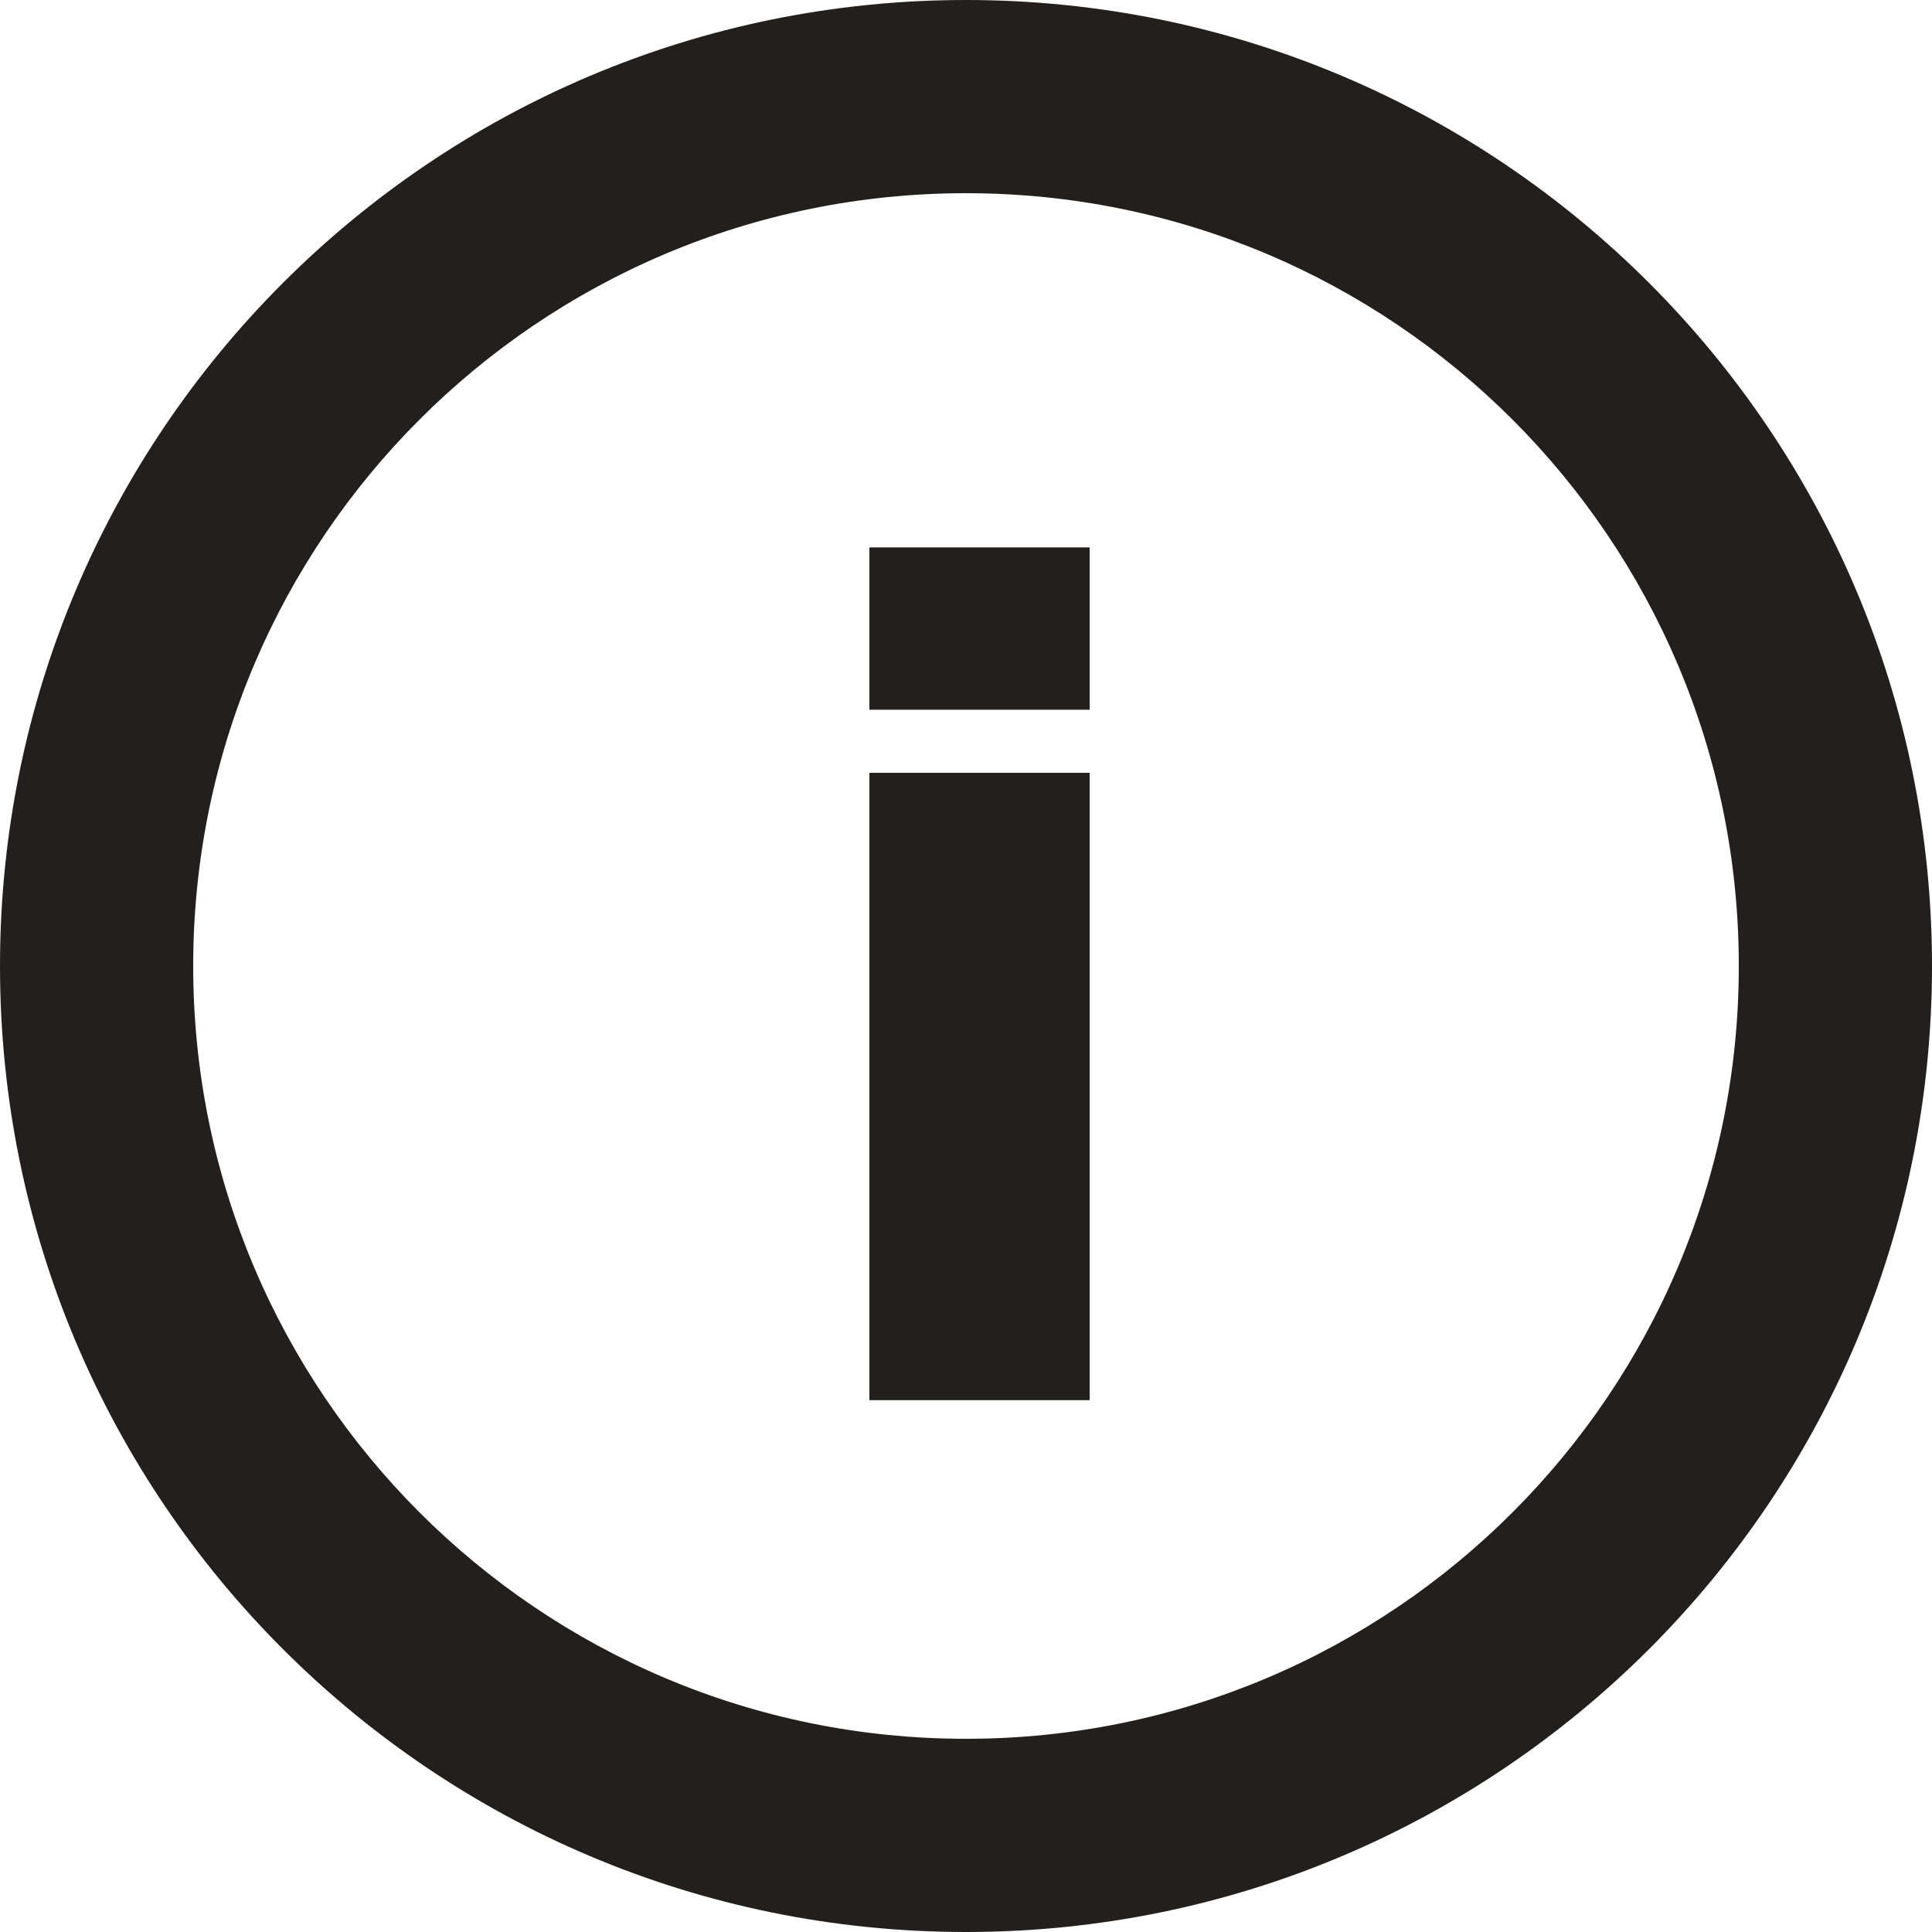
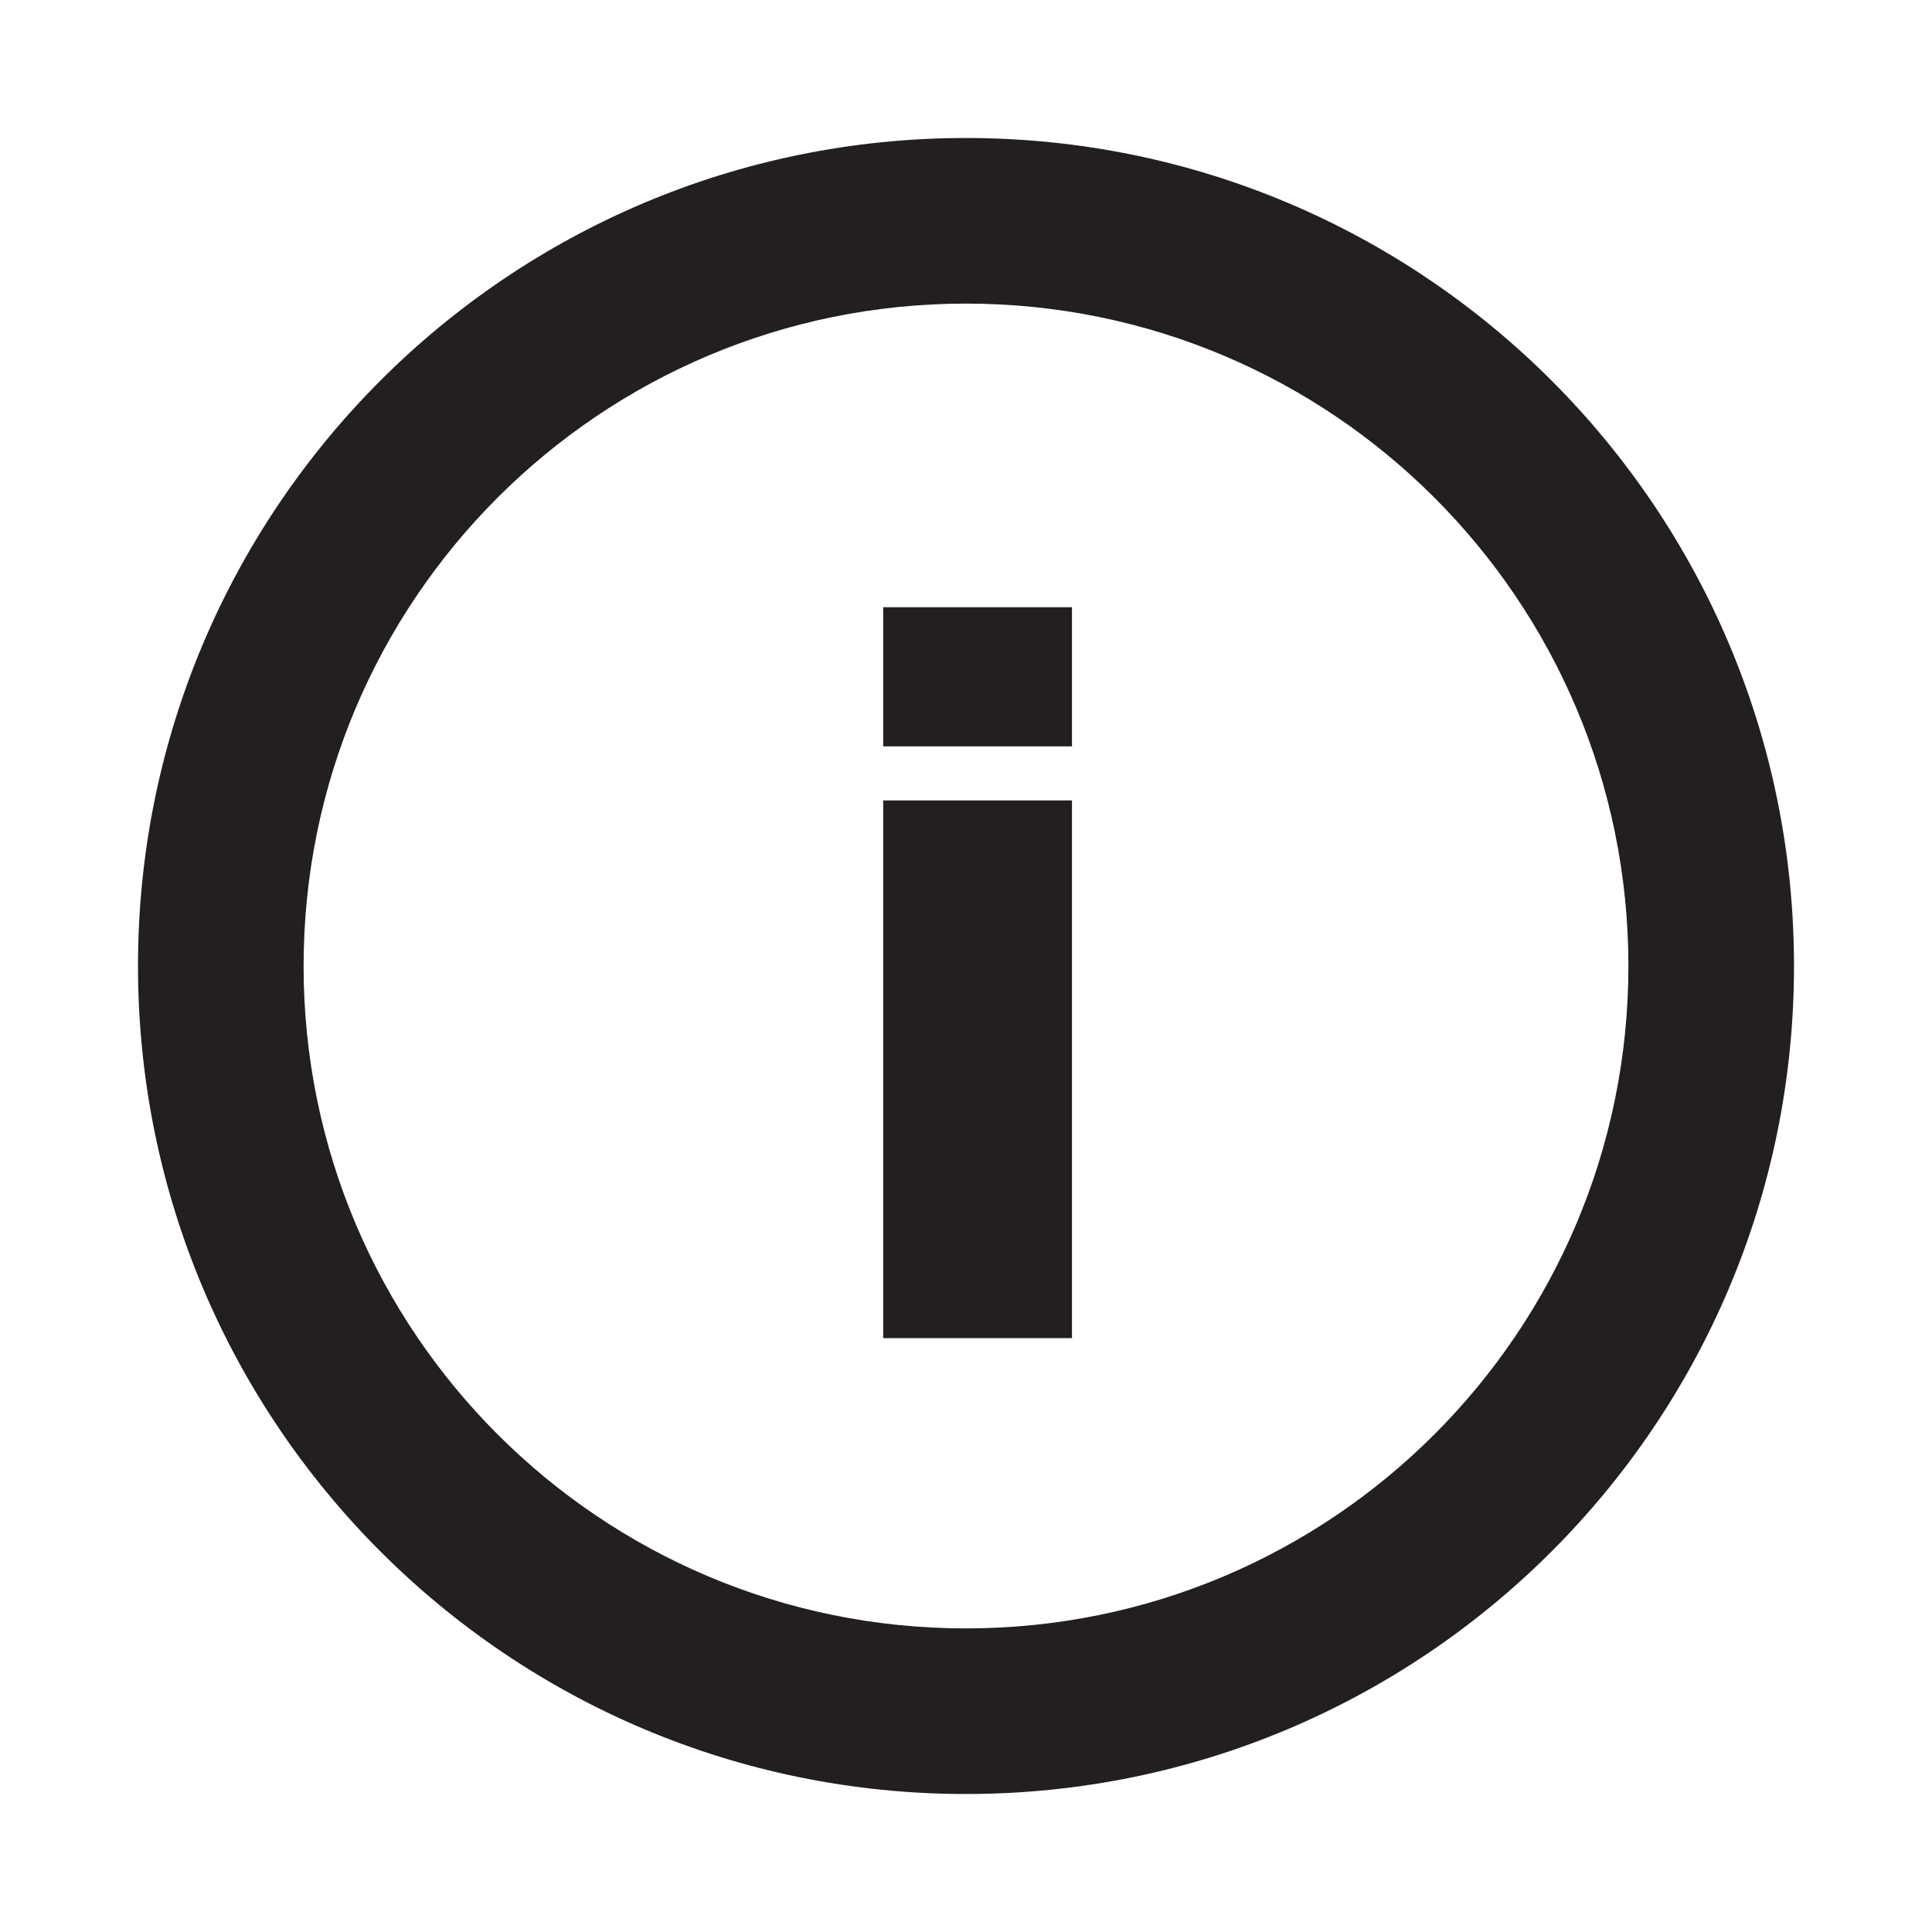
- <svg xmlns="http://www.w3.org/2000/svg" width="60px" height="60px" viewBox="0 0 60 60" version="1.1">
+ <svg xmlns="http://www.w3.org/2000/svg" width="70px" height="70px" viewBox="0 0 70 70" version="1.1">
  <defs />
  <g id="Page-1" stroke="none" stroke-width="1" fill="none" fill-rule="evenodd">
-     <path d="M30,60 C13.43,60 0,46.572 0,30.001 C0,13.43 13.43,0 30,0 C46.57,0 60,13.43 60,30.001 C60,46.572 46.57,60 30,60 Z M30,6 C16.746,6 6,16.744 6,30.001 C6,43.255 16.746,54 30,54 C43.254,54 54,43.255 54,30.001 C54,16.744 43.254,6 30,6 Z M27,43.483 L33.84,43.483 L33.84,24 L27,24 L27,43.483 Z M27,22.042 L33.84,22.042 L33.84,17 L27,17 L27,22.042 Z" id="icon-info" fill="#231F1F" />
+     <g id="icon-info" fill="#231F1F">
+       <path d="M35,65 C18.43,65 5,51.572 5,35.001 C5,18.43 18.43,5 35,5 C51.57,5 65,18.43 65,35.001 C65,51.572 51.57,65 35,65 Z M35,11 C21.746,11 11,21.744 11,35.001 C11,48.255 21.746,59 35,59 C48.254,59 59,48.255 59,35.001 C59,21.744 48.254,11 35,11 Z M32,48.483 L38.84,48.483 L38.84,29 L32,29 L32,48.483 Z M32,27.042 L38.84,27.042 L38.84,22 L32,22 L32,27.042 Z" />
+     </g>
  </g>
</svg>
